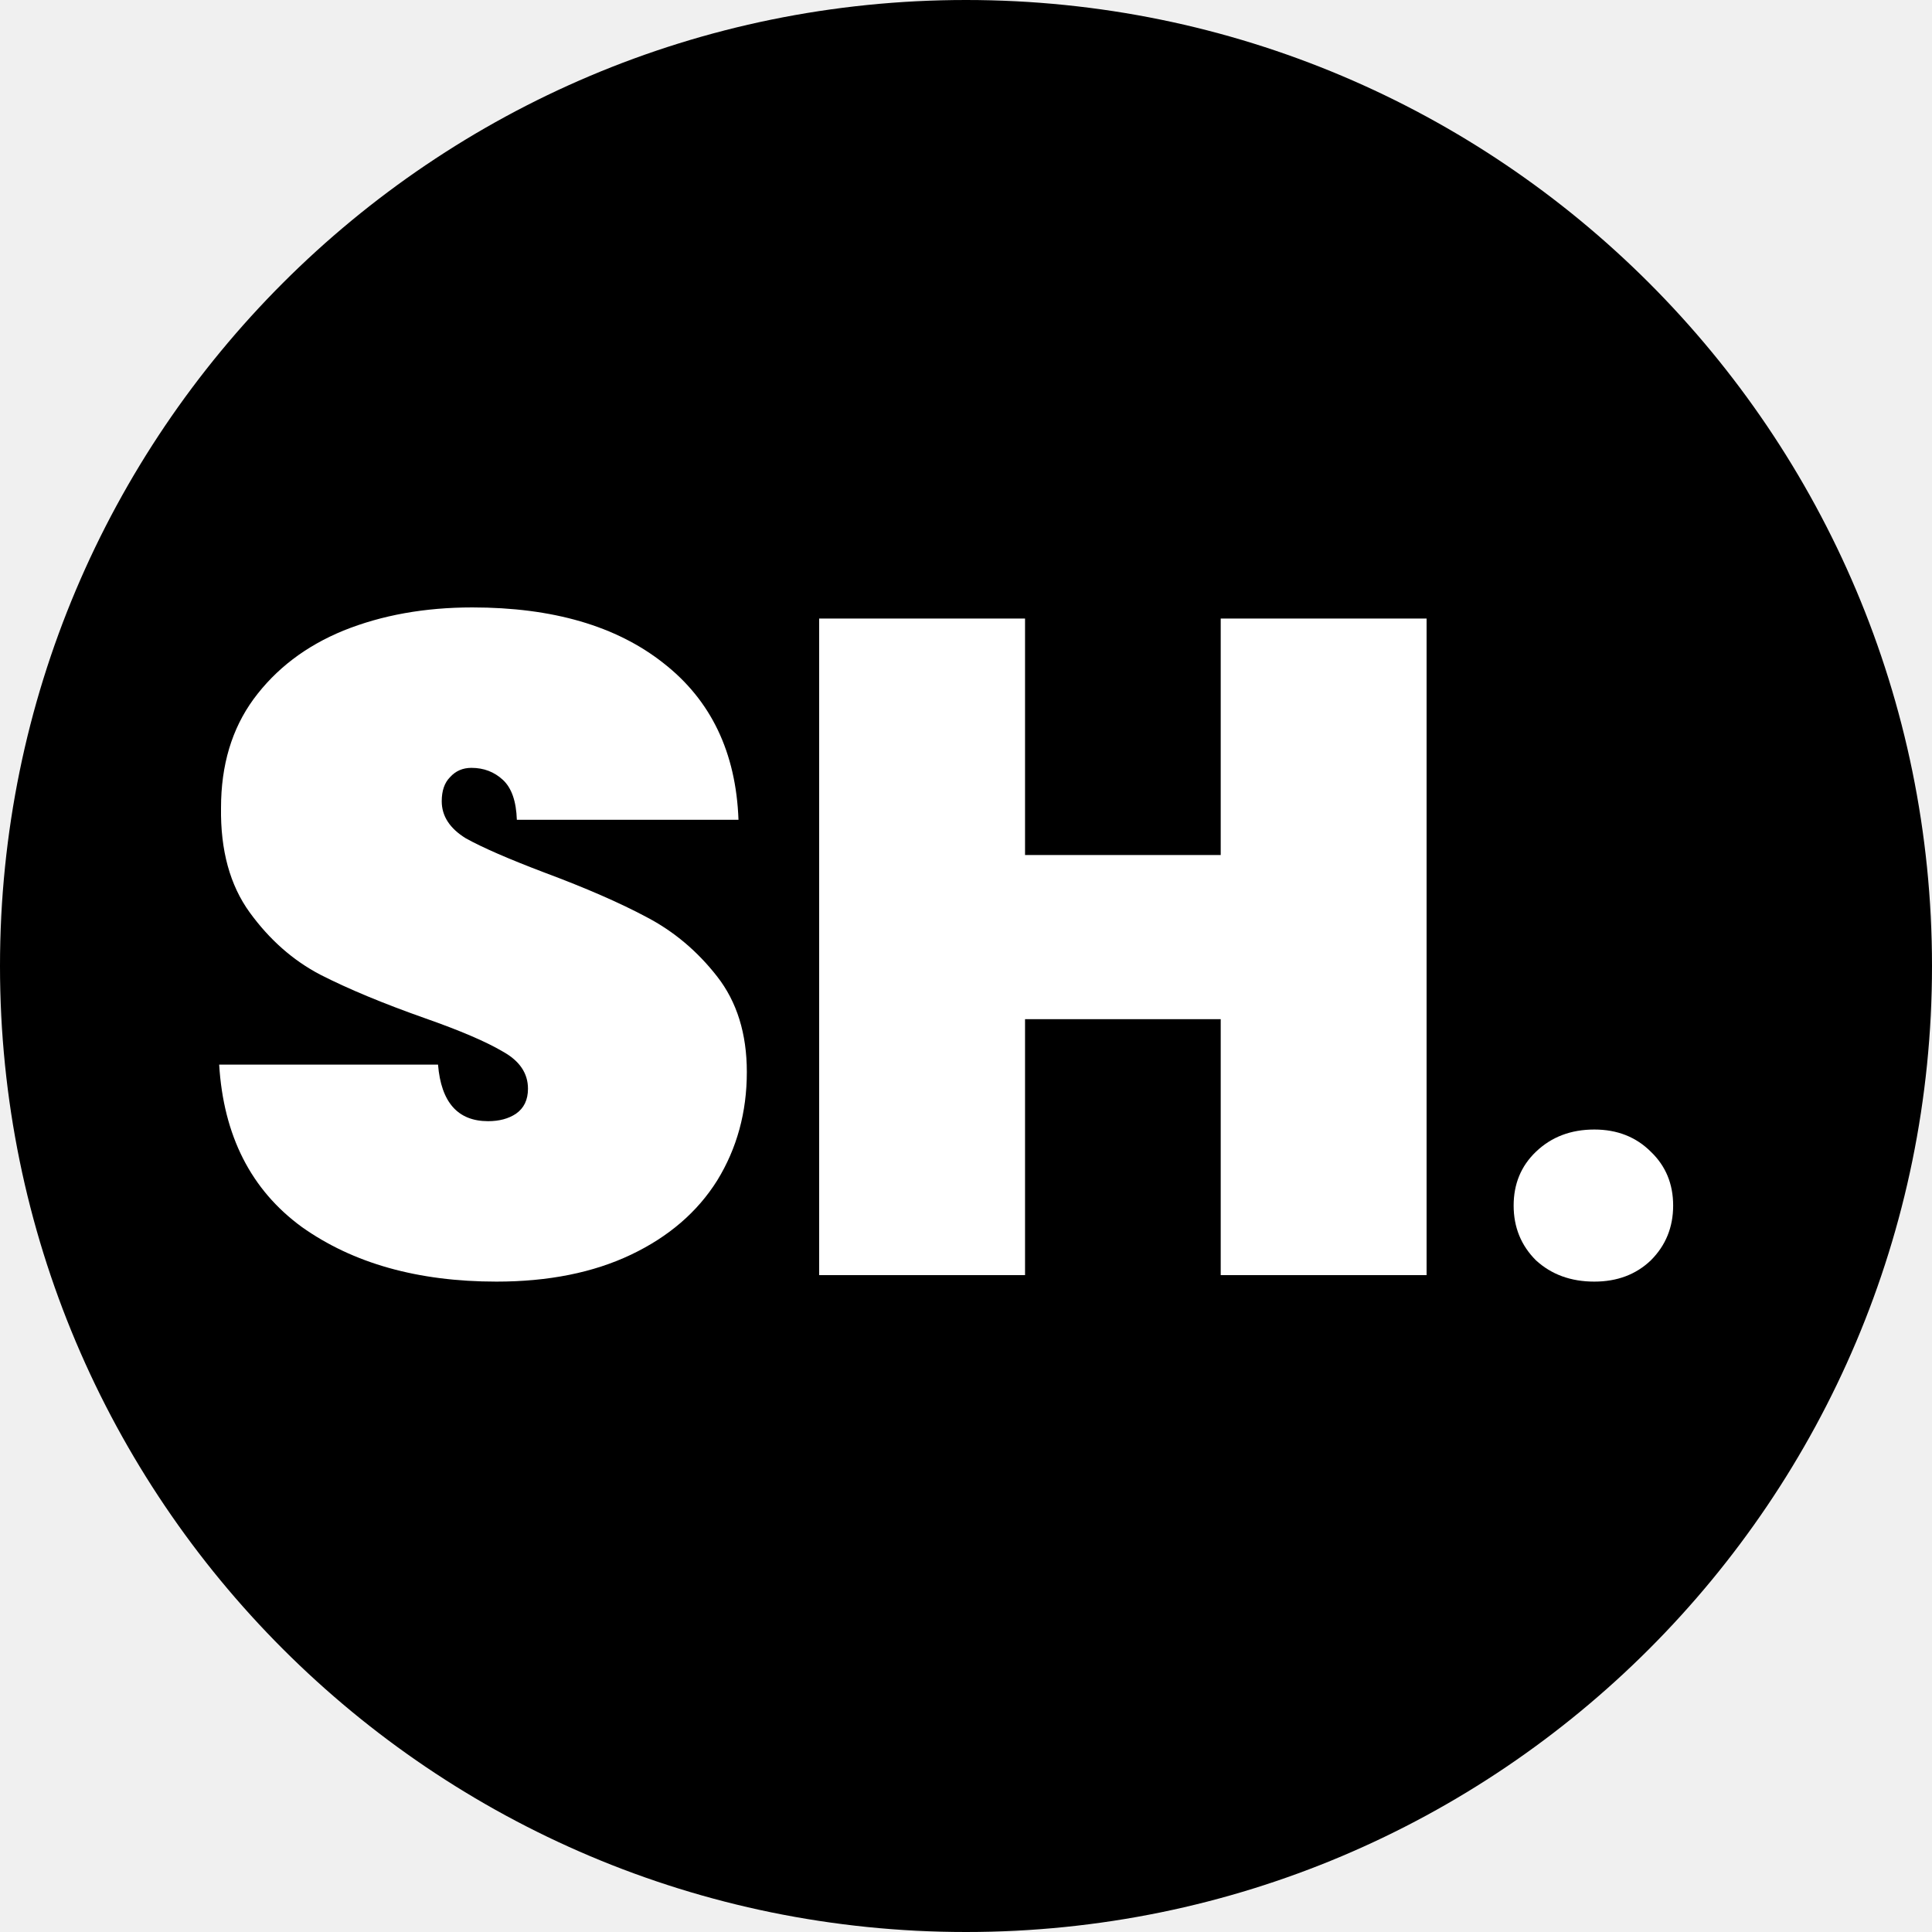
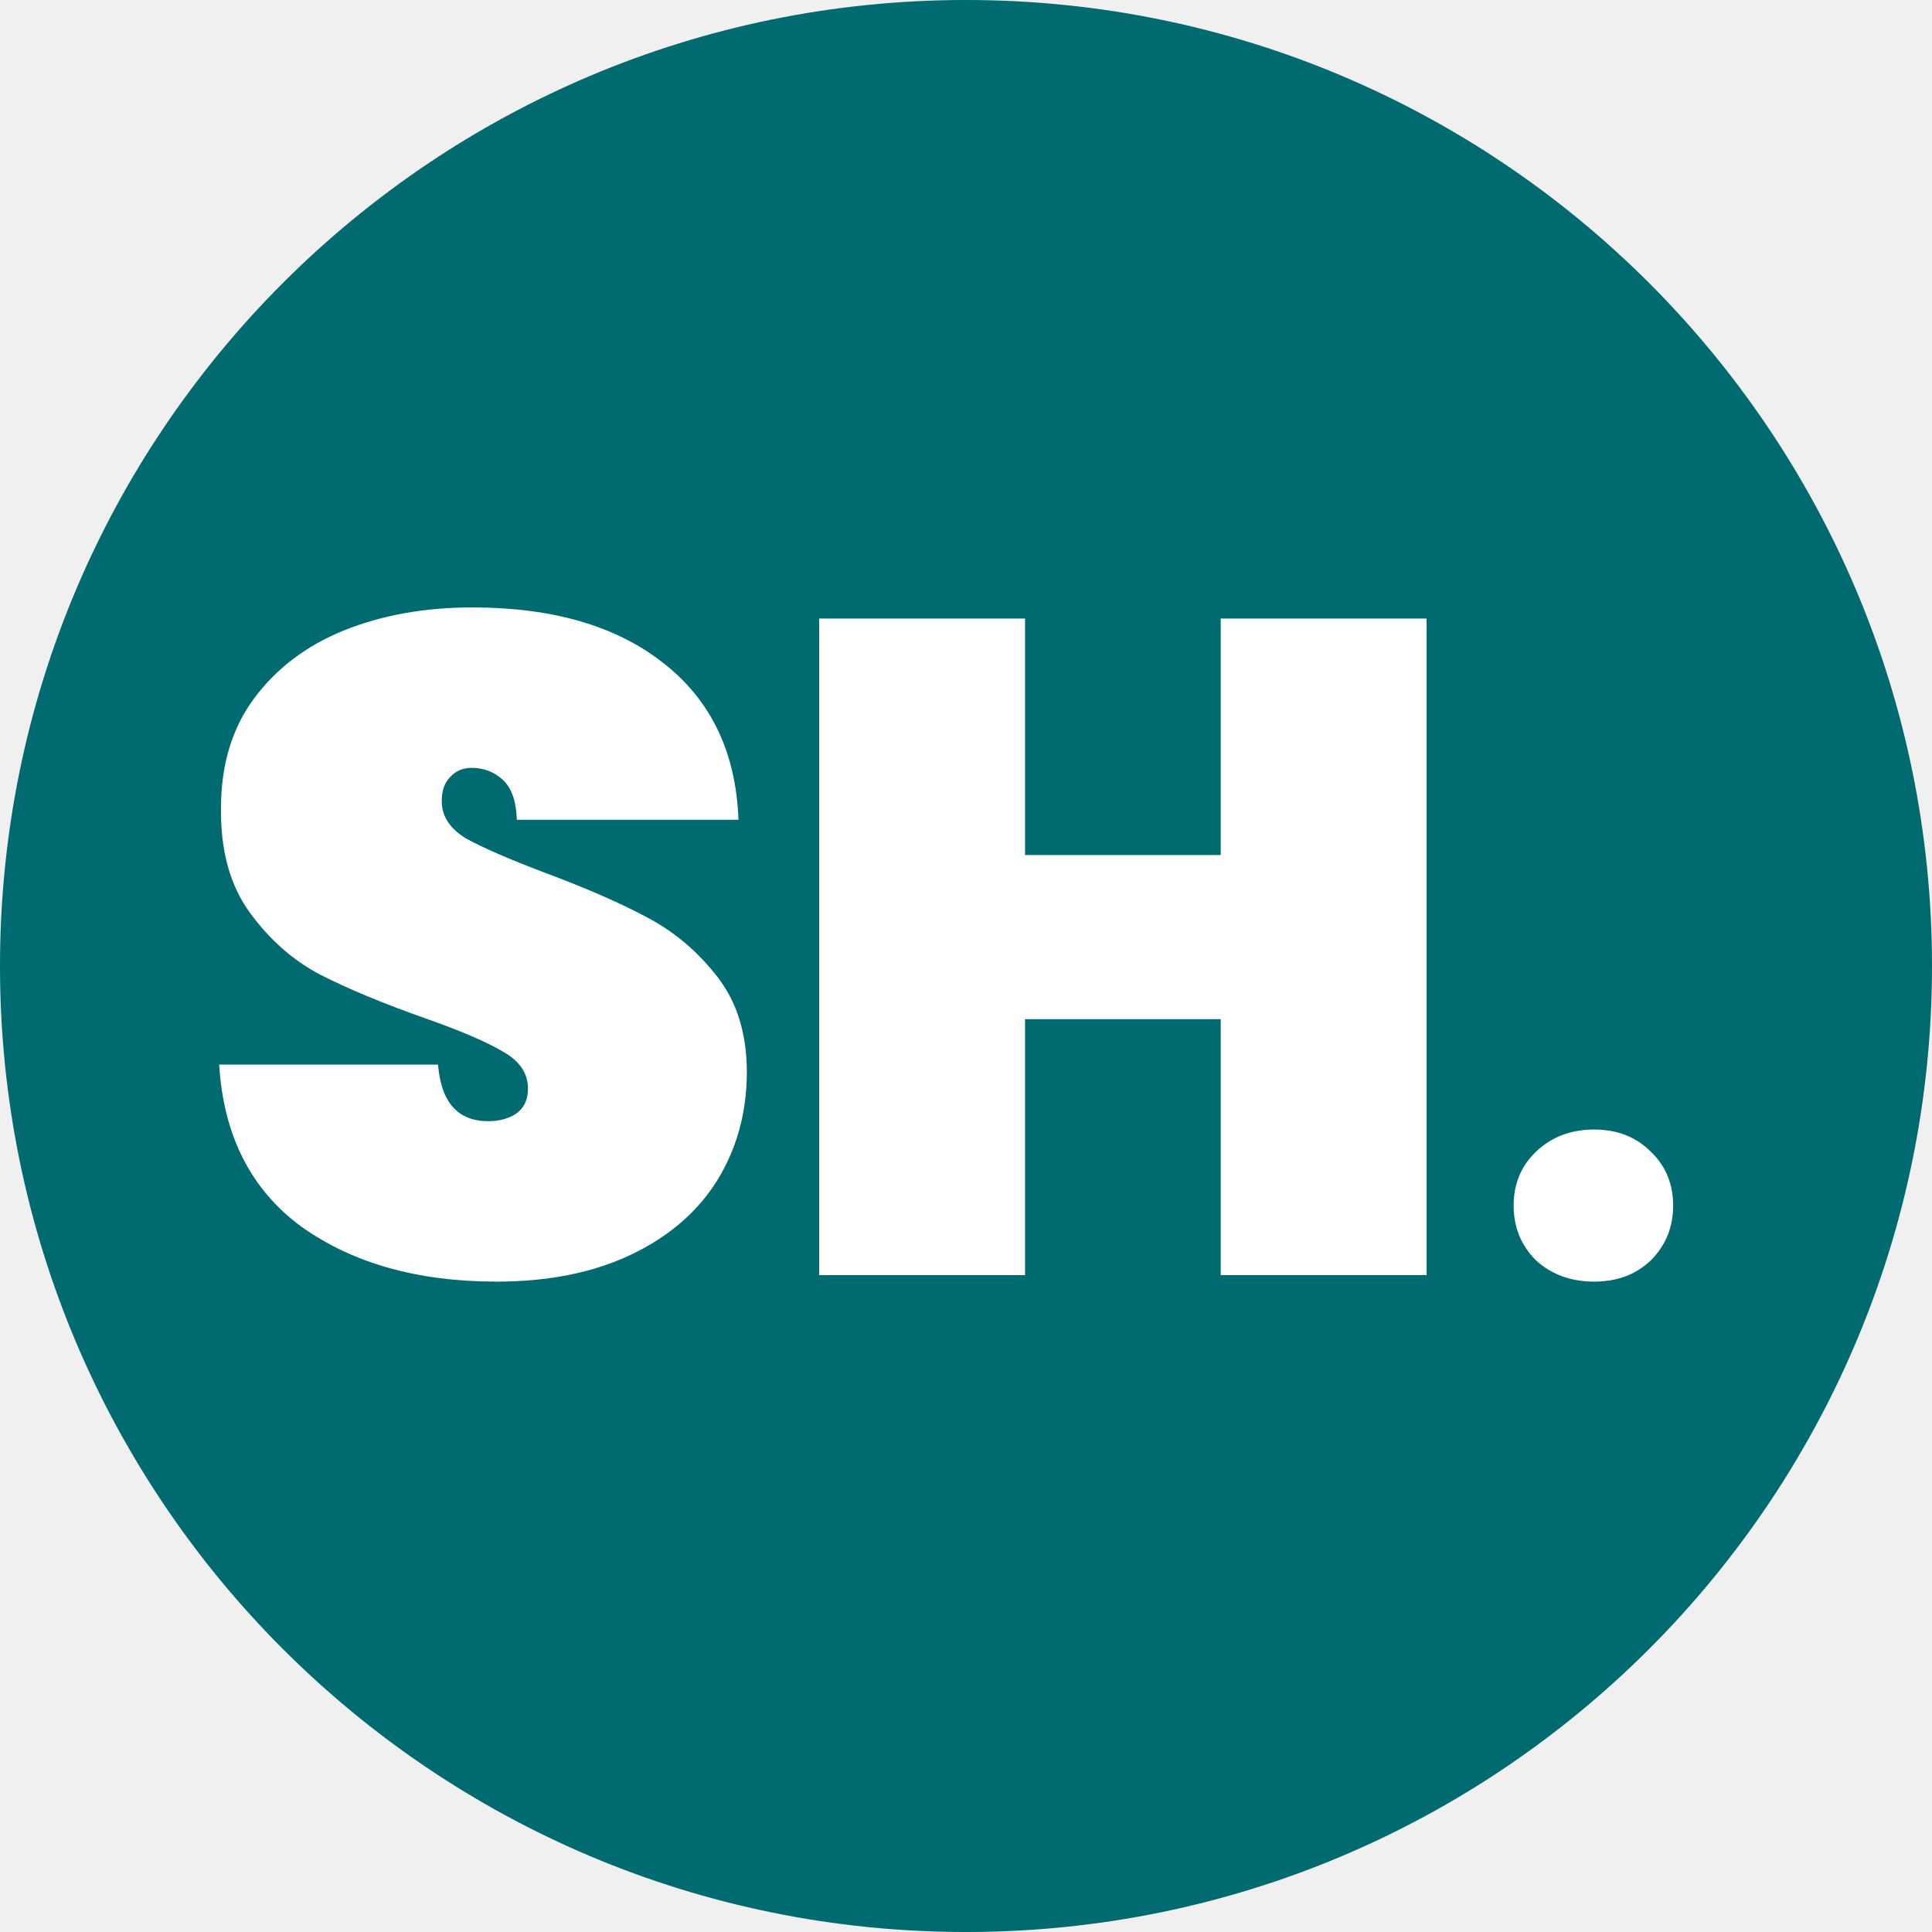
<svg xmlns="http://www.w3.org/2000/svg" width="50" height="50" viewBox="0 0 50 50" fill="none">
-   <rect width="50" height="50" rx="25" fill="#000" />
+   <rect width="50" height="50" rx="25" fill="#006a71" />
  <path d="M12.848 33.168C10.816 33.168 9.136 32.696 7.808 31.752C6.496 30.792 5.784 29.392 5.672 27.552H11.336C11.416 28.528 11.848 29.016 12.632 29.016C12.92 29.016 13.16 28.952 13.352 28.824C13.56 28.68 13.664 28.464 13.664 28.176C13.664 27.776 13.448 27.456 13.016 27.216C12.584 26.96 11.912 26.672 11 26.352C9.912 25.968 9.008 25.592 8.288 25.224C7.584 24.856 6.976 24.32 6.464 23.616C5.952 22.912 5.704 22.008 5.72 20.904C5.72 19.8 6 18.864 6.56 18.096C7.136 17.312 7.912 16.72 8.888 16.32C9.88 15.92 10.992 15.72 12.224 15.72C14.304 15.72 15.952 16.2 17.168 17.16C18.4 18.12 19.048 19.472 19.112 21.216H13.376C13.36 20.736 13.24 20.392 13.016 20.184C12.792 19.976 12.52 19.872 12.2 19.872C11.976 19.872 11.792 19.952 11.648 20.112C11.504 20.256 11.432 20.464 11.432 20.736C11.432 21.12 11.64 21.44 12.056 21.696C12.488 21.936 13.168 22.232 14.096 22.584C15.168 22.984 16.048 23.368 16.736 23.736C17.44 24.104 18.048 24.616 18.56 25.272C19.072 25.928 19.328 26.752 19.328 27.744C19.328 28.784 19.072 29.72 18.56 30.552C18.048 31.368 17.304 32.008 16.328 32.472C15.352 32.936 14.192 33.168 12.848 33.168Z" fill="white" />
  <path d="M36.92 16.008V33H31.592V26.376H26.528V33H21.2V16.008H26.528V22.128H31.592V16.008H36.92Z" fill="white" />
  <path d="M41.261 33.168C40.653 33.168 40.149 32.984 39.749 32.616C39.365 32.232 39.173 31.76 39.173 31.2C39.173 30.64 39.365 30.176 39.749 29.808C40.149 29.424 40.653 29.232 41.261 29.232C41.853 29.232 42.341 29.424 42.725 29.808C43.109 30.176 43.301 30.64 43.301 31.2C43.301 31.76 43.109 32.232 42.725 32.616C42.341 32.984 41.853 33.168 41.261 33.168Z" fill="white" />
</svg>
